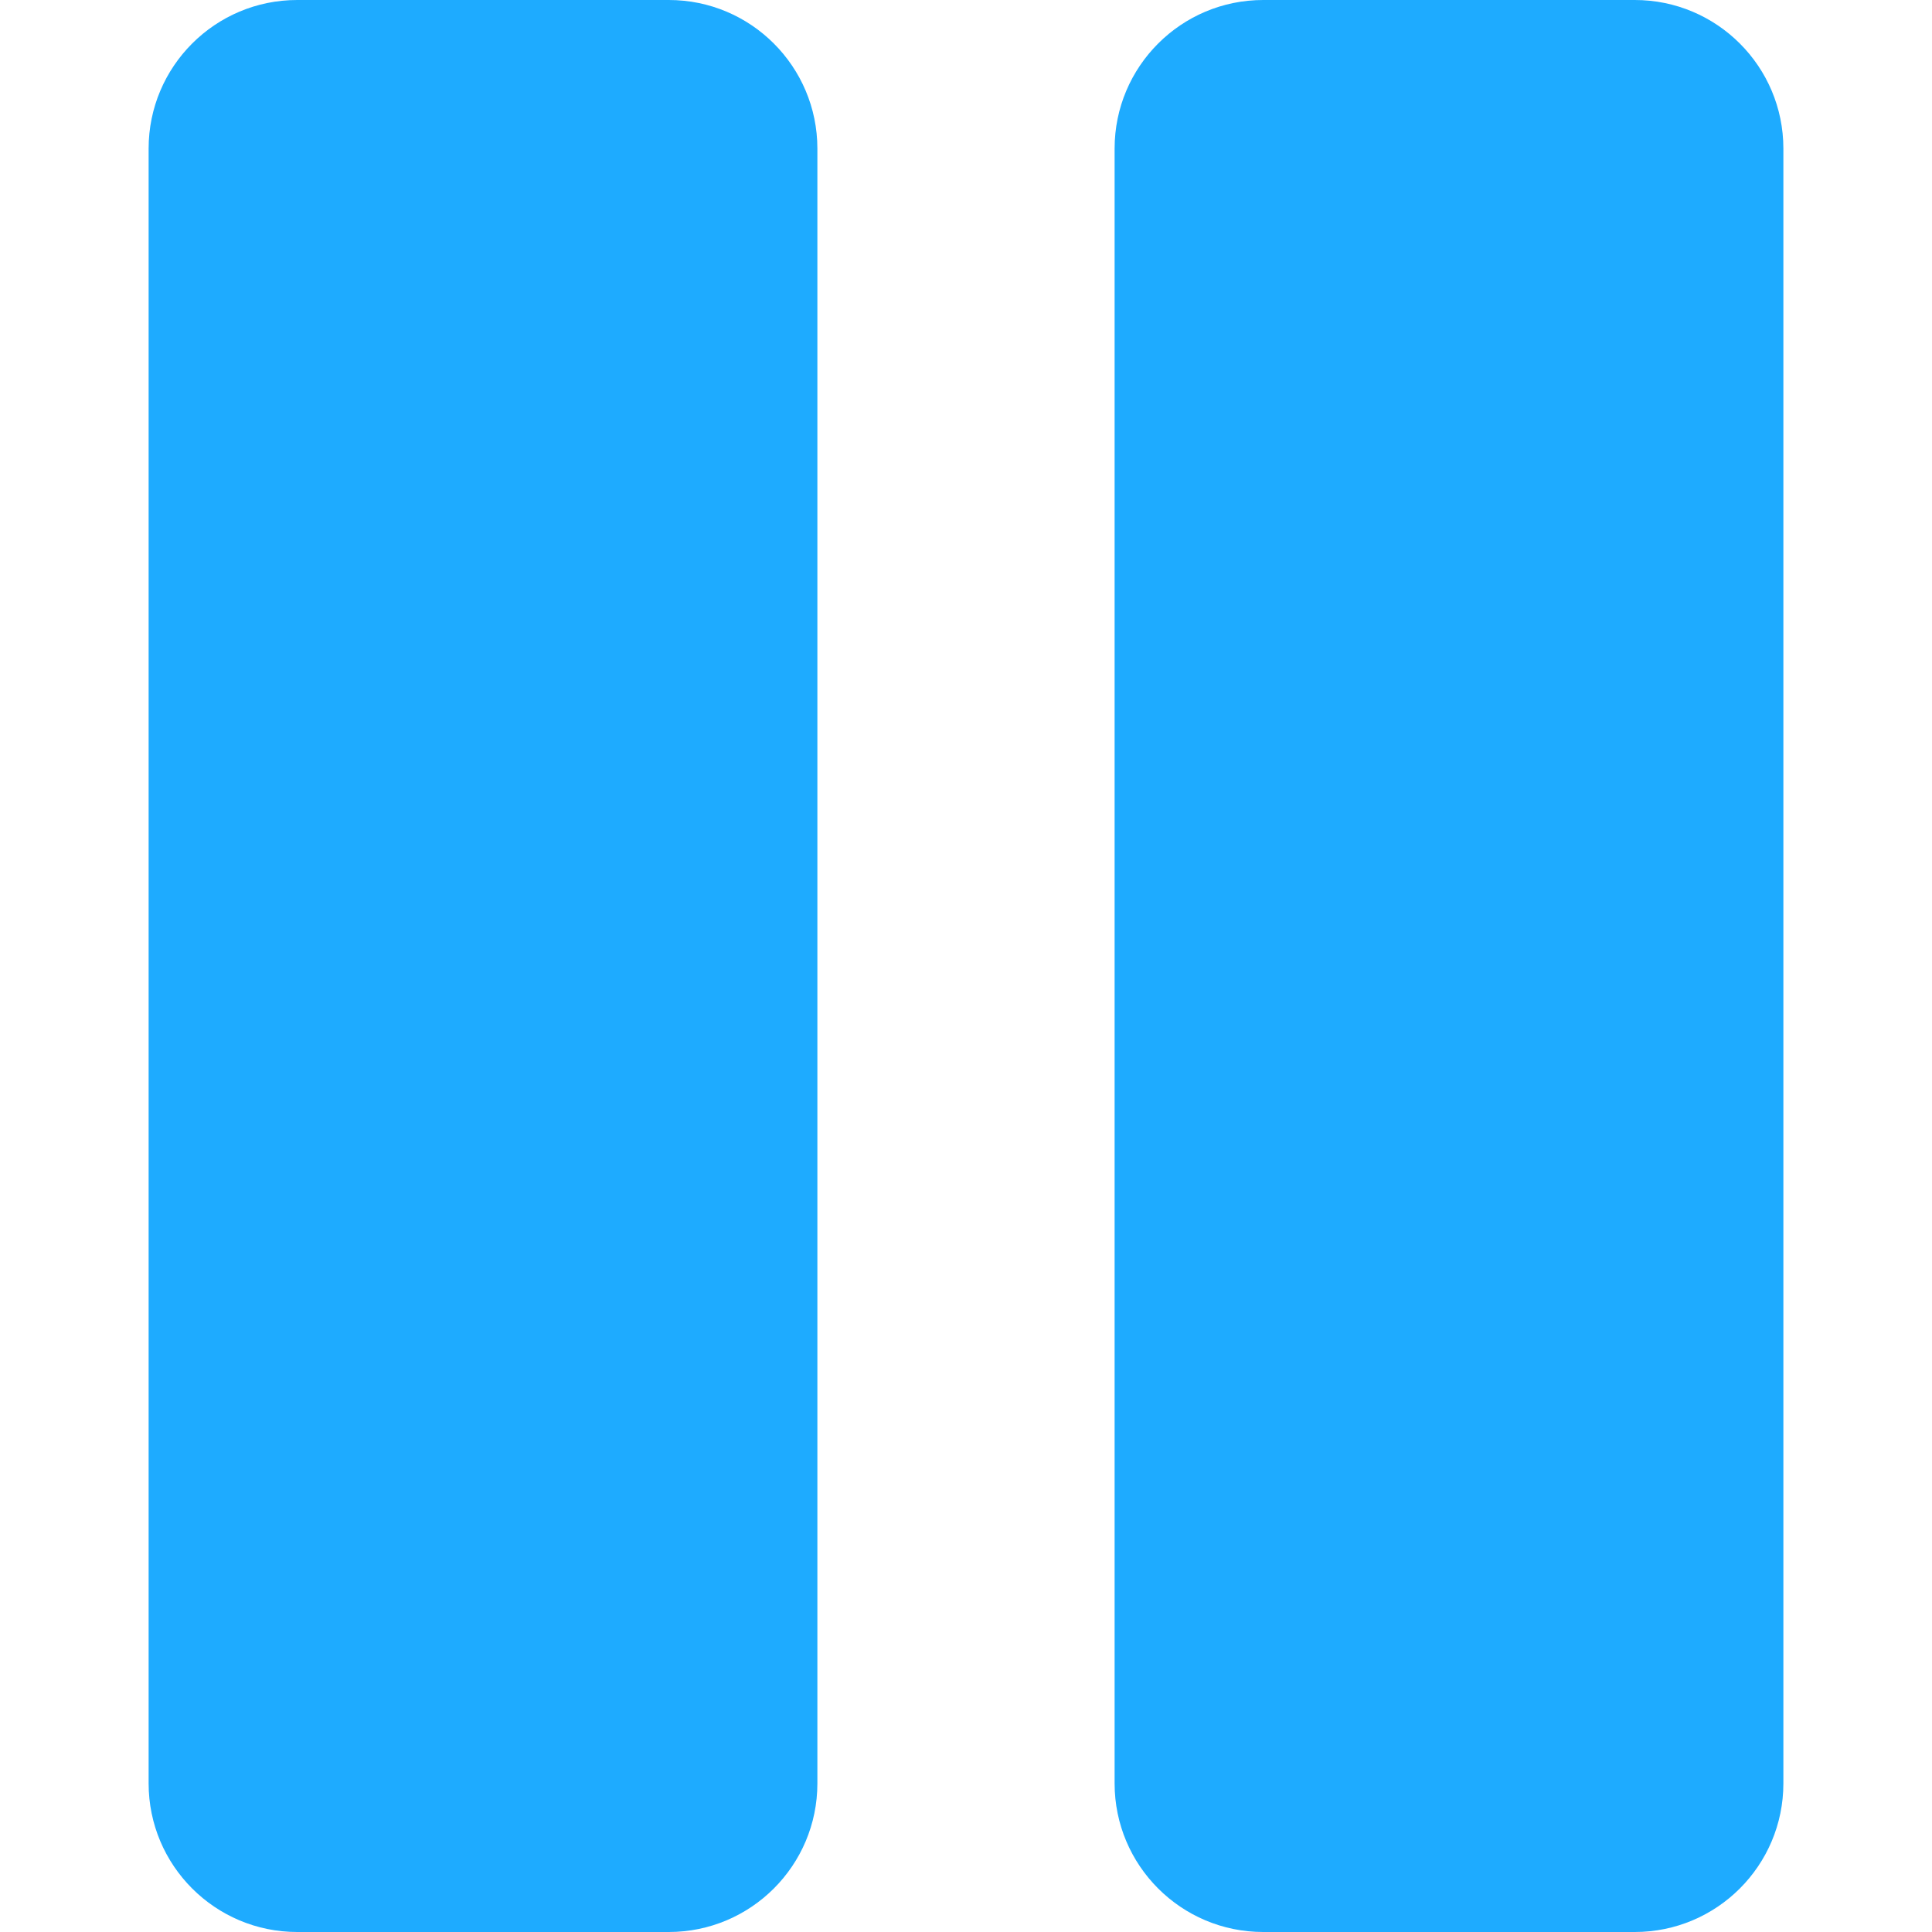
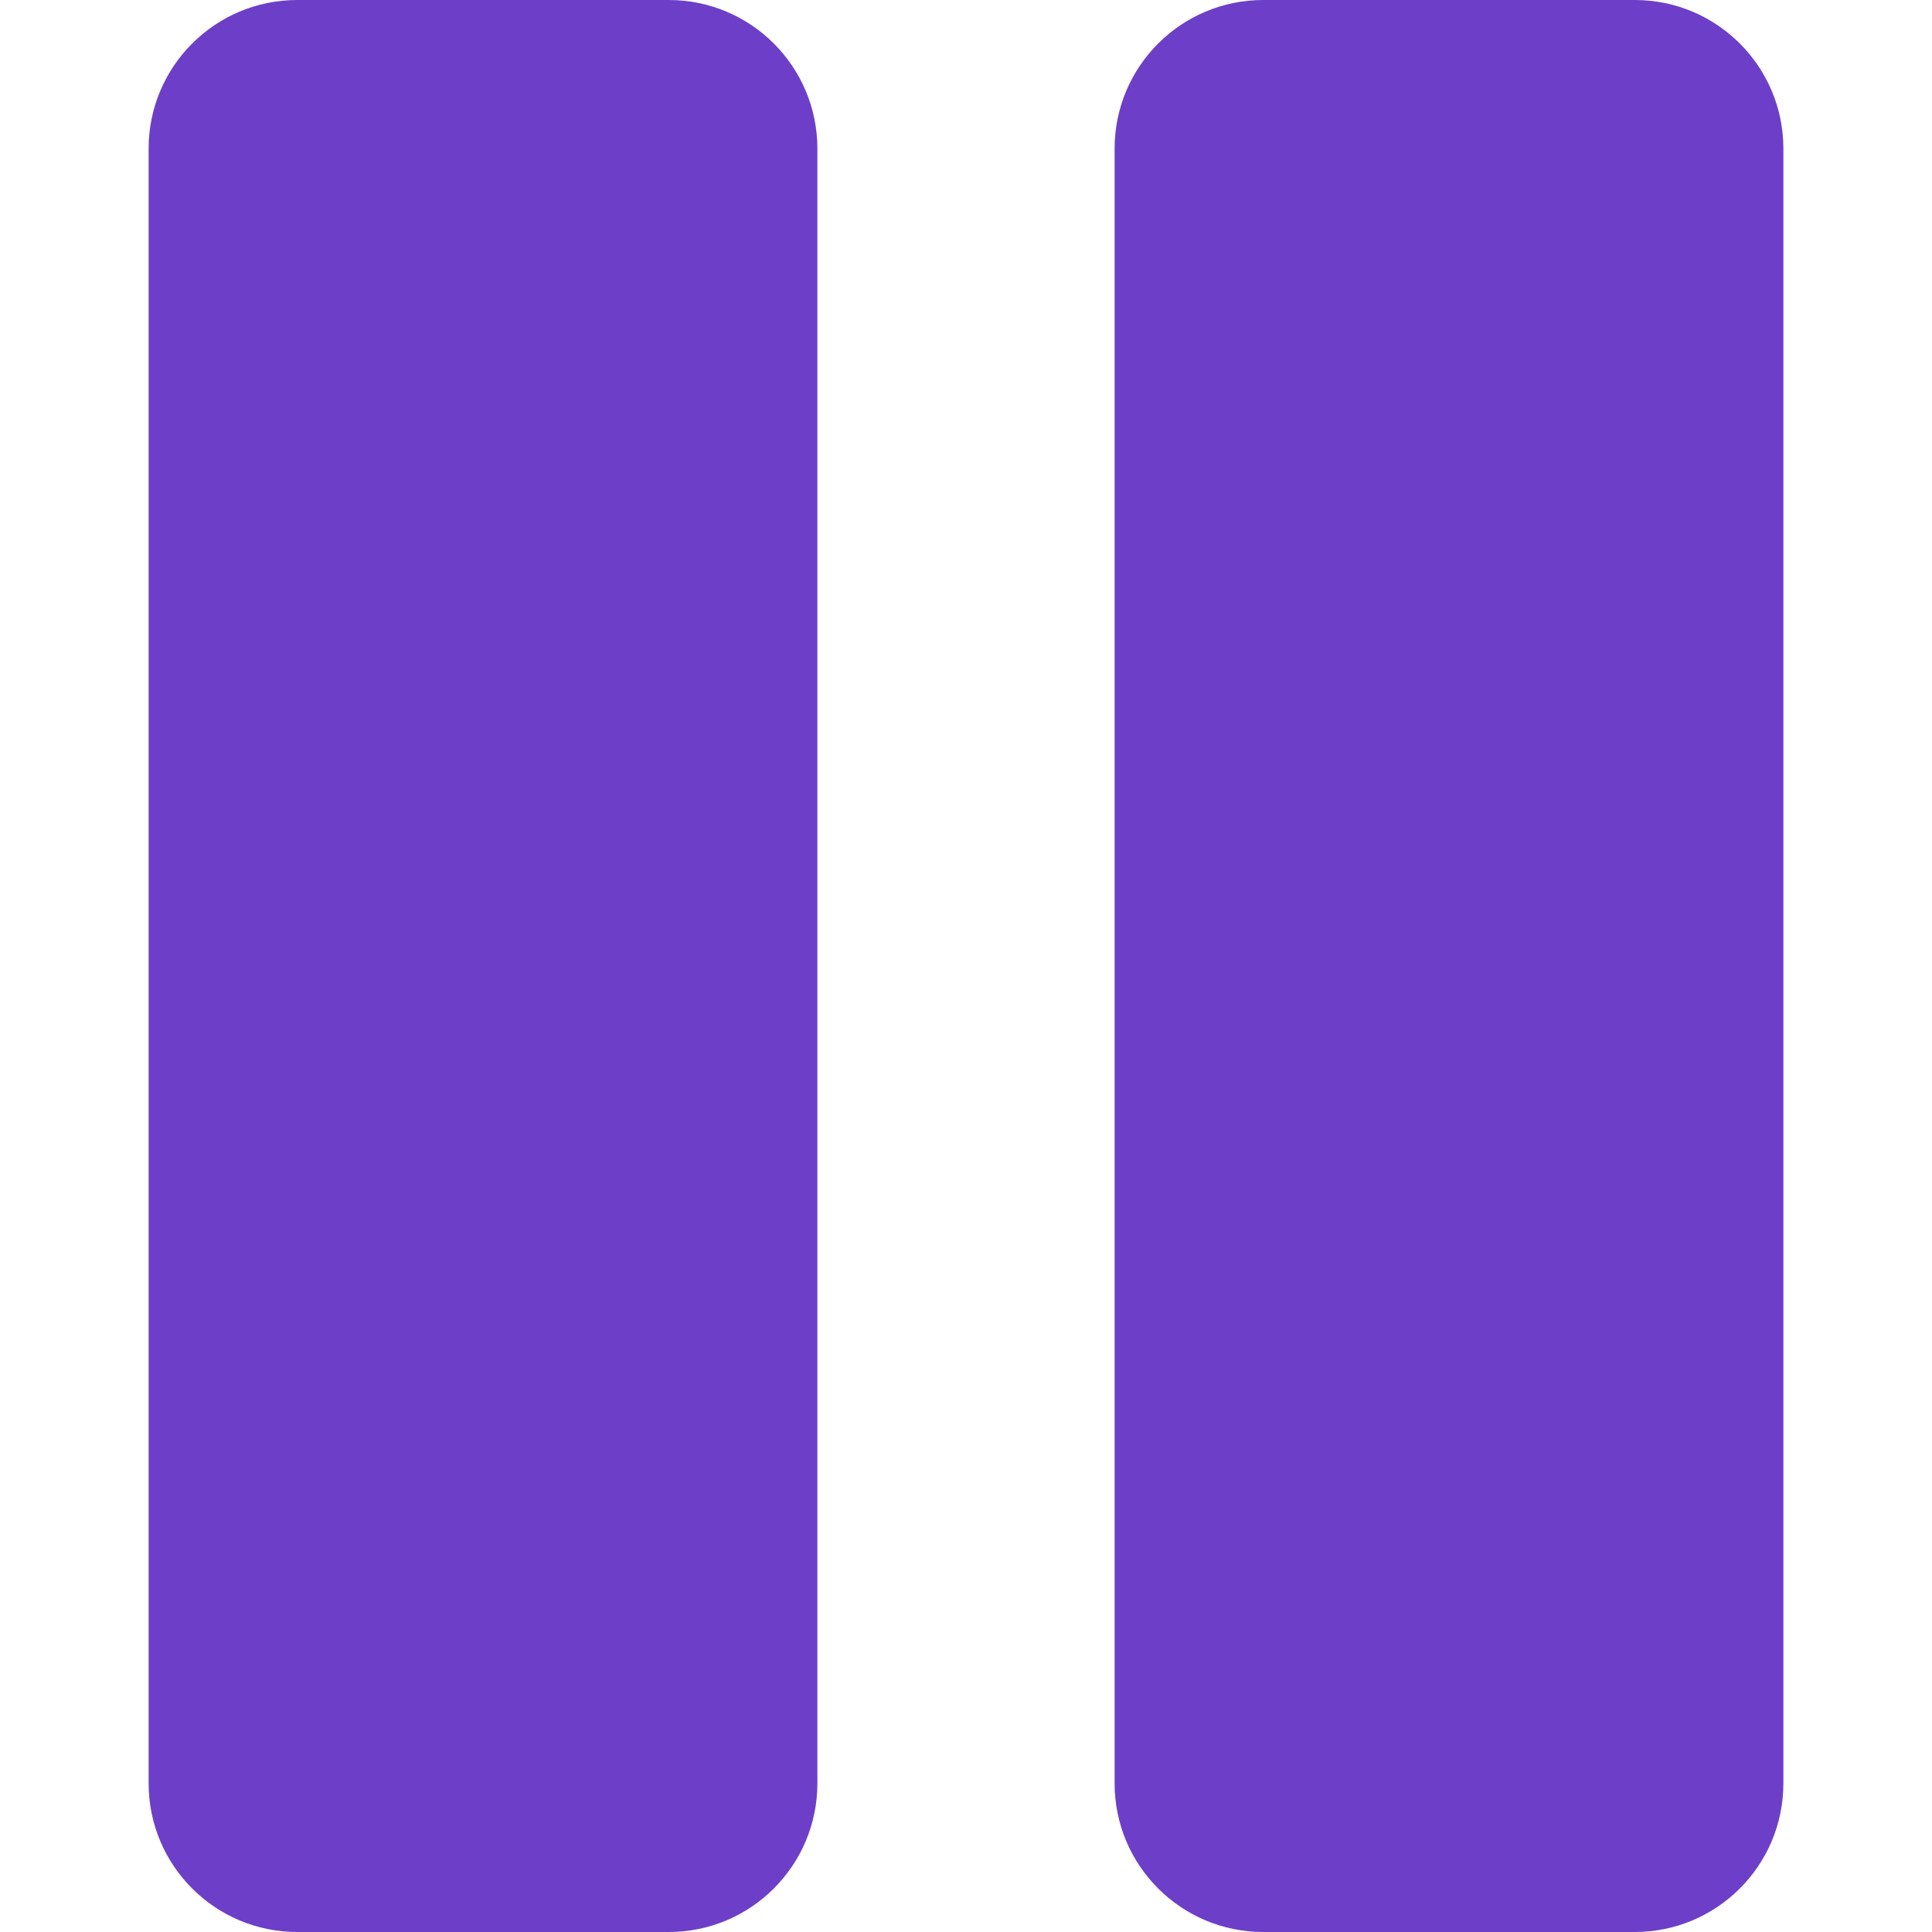
<svg xmlns="http://www.w3.org/2000/svg" viewBox="0 0 232.679 232.679" width="128" height="128">
-   <path d="M80.543 0H35.797c-9.885 0-17.898 8.014-17.898 17.898v196.883c0 9.885 8.013 17.898 17.898 17.898h44.746c9.885 0 17.898-8.013 17.898-17.898V17.898C98.44 8.014 90.427 0 80.543 0zm116.339 0h-44.746c-9.886 0-17.899 8.014-17.899 17.898v196.883c0 9.885 8.013 17.898 17.899 17.898h44.746c9.885 0 17.898-8.013 17.898-17.898V17.898C214.781 8.014 206.767 0 196.882 0z" fill="#1EABFF" fill-rule="evenodd" clip-rule="evenodd" />
+   <path d="M80.543 0H35.797c-9.885 0-17.898 8.014-17.898 17.898v196.883c0 9.885 8.013 17.898 17.898 17.898h44.746c9.885 0 17.898-8.013 17.898-17.898V17.898C98.44 8.014 90.427 0 80.543 0zm116.339 0h-44.746c-9.886 0-17.899 8.014-17.899 17.898v196.883c0 9.885 8.013 17.898 17.899 17.898h44.746c9.885 0 17.898-8.013 17.898-17.898V17.898C214.781 8.014 206.767 0 196.882 0z" fill="rgb(109, 63, 200)" fill-rule="evenodd" clip-rule="evenodd" />
</svg>
